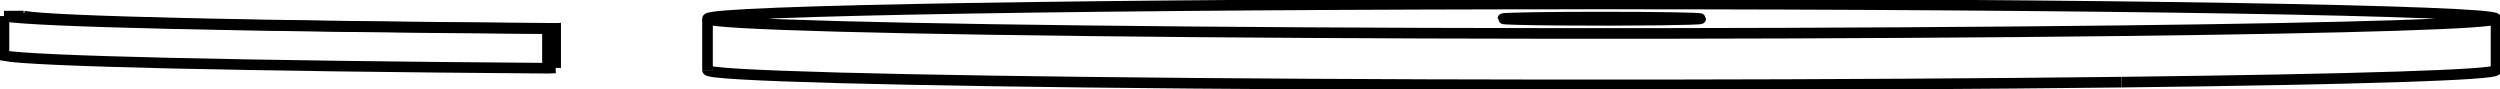
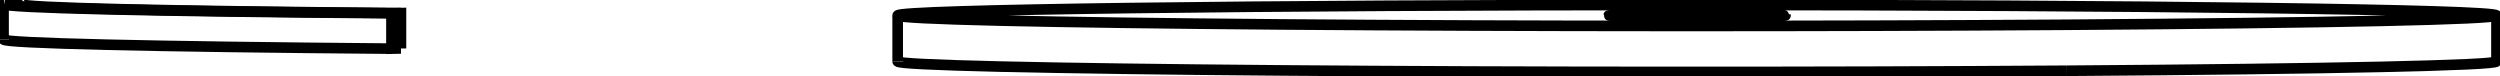
- <svg xmlns="http://www.w3.org/2000/svg" version="1.1" viewBox="-347.372 -9.986 631.801 22.455" fill="none" stroke="black" stroke-width="0.6%" vector-effect="non-scaling-stroke">
-   <path d="M -346.372 -5.918 L -346.372 4.081 A 232 3.827 180 0 0 -209.017 7.253 L -206.946 7.178" />
-   <path d="M -209.017 -2.745 A 232 3.827 360 0 1 -346.372 -5.918" />
-   <path d="M -209.017 -2.745 L -209.017 7.253" />
-   <path d="M -341.395 -5.926 L -346.372 -5.918" />
-   <path d="M -209.017 -2.745 L -206.946 -2.82 L -206.946 7.178" />
-   <path d="M -206.946 -2.82 A 227 3.745 360 0 1 -341.395 -5.926" />
-   <path d="M 188.787 10.774 A 226 3.728 180 0 0 283.429 7.74 L 283.429 -5.258 A 226 3.728 360 0 1 188.787 -2.224 A 226 3.728 360 0 1 -168.571 -5.258 A 226 3.728 360 0 1 283.429 -5.258" />
-   <path d="M -168.571 7.74 A 226 3.728 180 0 0 188.787 10.774" />
-   <path d="M 71.959 -4.922 A 25 0.412 360 0 1 32.429 -5.258 A 25 0.412 360 0 1 82.429 -5.258 A 25 0.412 360 0 1 71.959 -4.922 Z" />
-   <path d="M -168.571 7.74 L -168.571 -5.258" />
+ <svg xmlns="http://www.w3.org/2000/svg" version="1.1" viewBox="-378.682 -8.413 706.785 21.34" fill="none" stroke="black" stroke-width="0.6%" vector-effect="non-scaling-stroke">
+   <path d="M -268.01 -4.662 A 232 3.047 360 0 1 -377.682 -7.251 A 232 3.047 360 0 1 -377.352 -7.413" />
+   <path d="M -268.01 -4.662 L -268.01 5.337 L -265.327 5.282" />
+   <path d="M -377.682 2.748 A 232 3.047 180 0 0 -268.01 5.337" />
+   <path d="M -372.356 -7.41 L -377.352 -7.413" />
+   <path d="M -372.356 -7.41 L -372.356 -7.091" />
+   <path d="M -268.01 -4.662 L -265.327 -4.717 L -265.327 5.282" />
+   <path d="M -265.327 -4.717 A 227 2.981 360 0 1 -372.682 -7.251 A 227 2.981 360 0 1 -372.356 -7.41" />
+   <path d="M 205.672 11.59 A 226 2.968 180 0 0 327.104 8.958 L 327.104 -4.041 A 226 2.968 360 0 1 205.672 -1.409 A 226 2.968 360 0 1 -124.896 -4.041 A 226 2.968 360 0 1 327.104 -4.041" />
+   <path d="M -124.896 8.958 A 226 2.968 180 0 0 205.672 11.59" />
+   <path d="M 112.671 -3.749 A 25 0.328 360 0 1 76.104 -4.041 A 25 0.328 360 0 1 126.104 -4.041 A 25 0.328 360 0 1 112.671 -3.749 Z" />
+   <path d="M -377.682 -7.251 L -377.682 2.748" />
+   <path d="M -124.896 8.958 L -124.896 -4.041" />
</svg>
